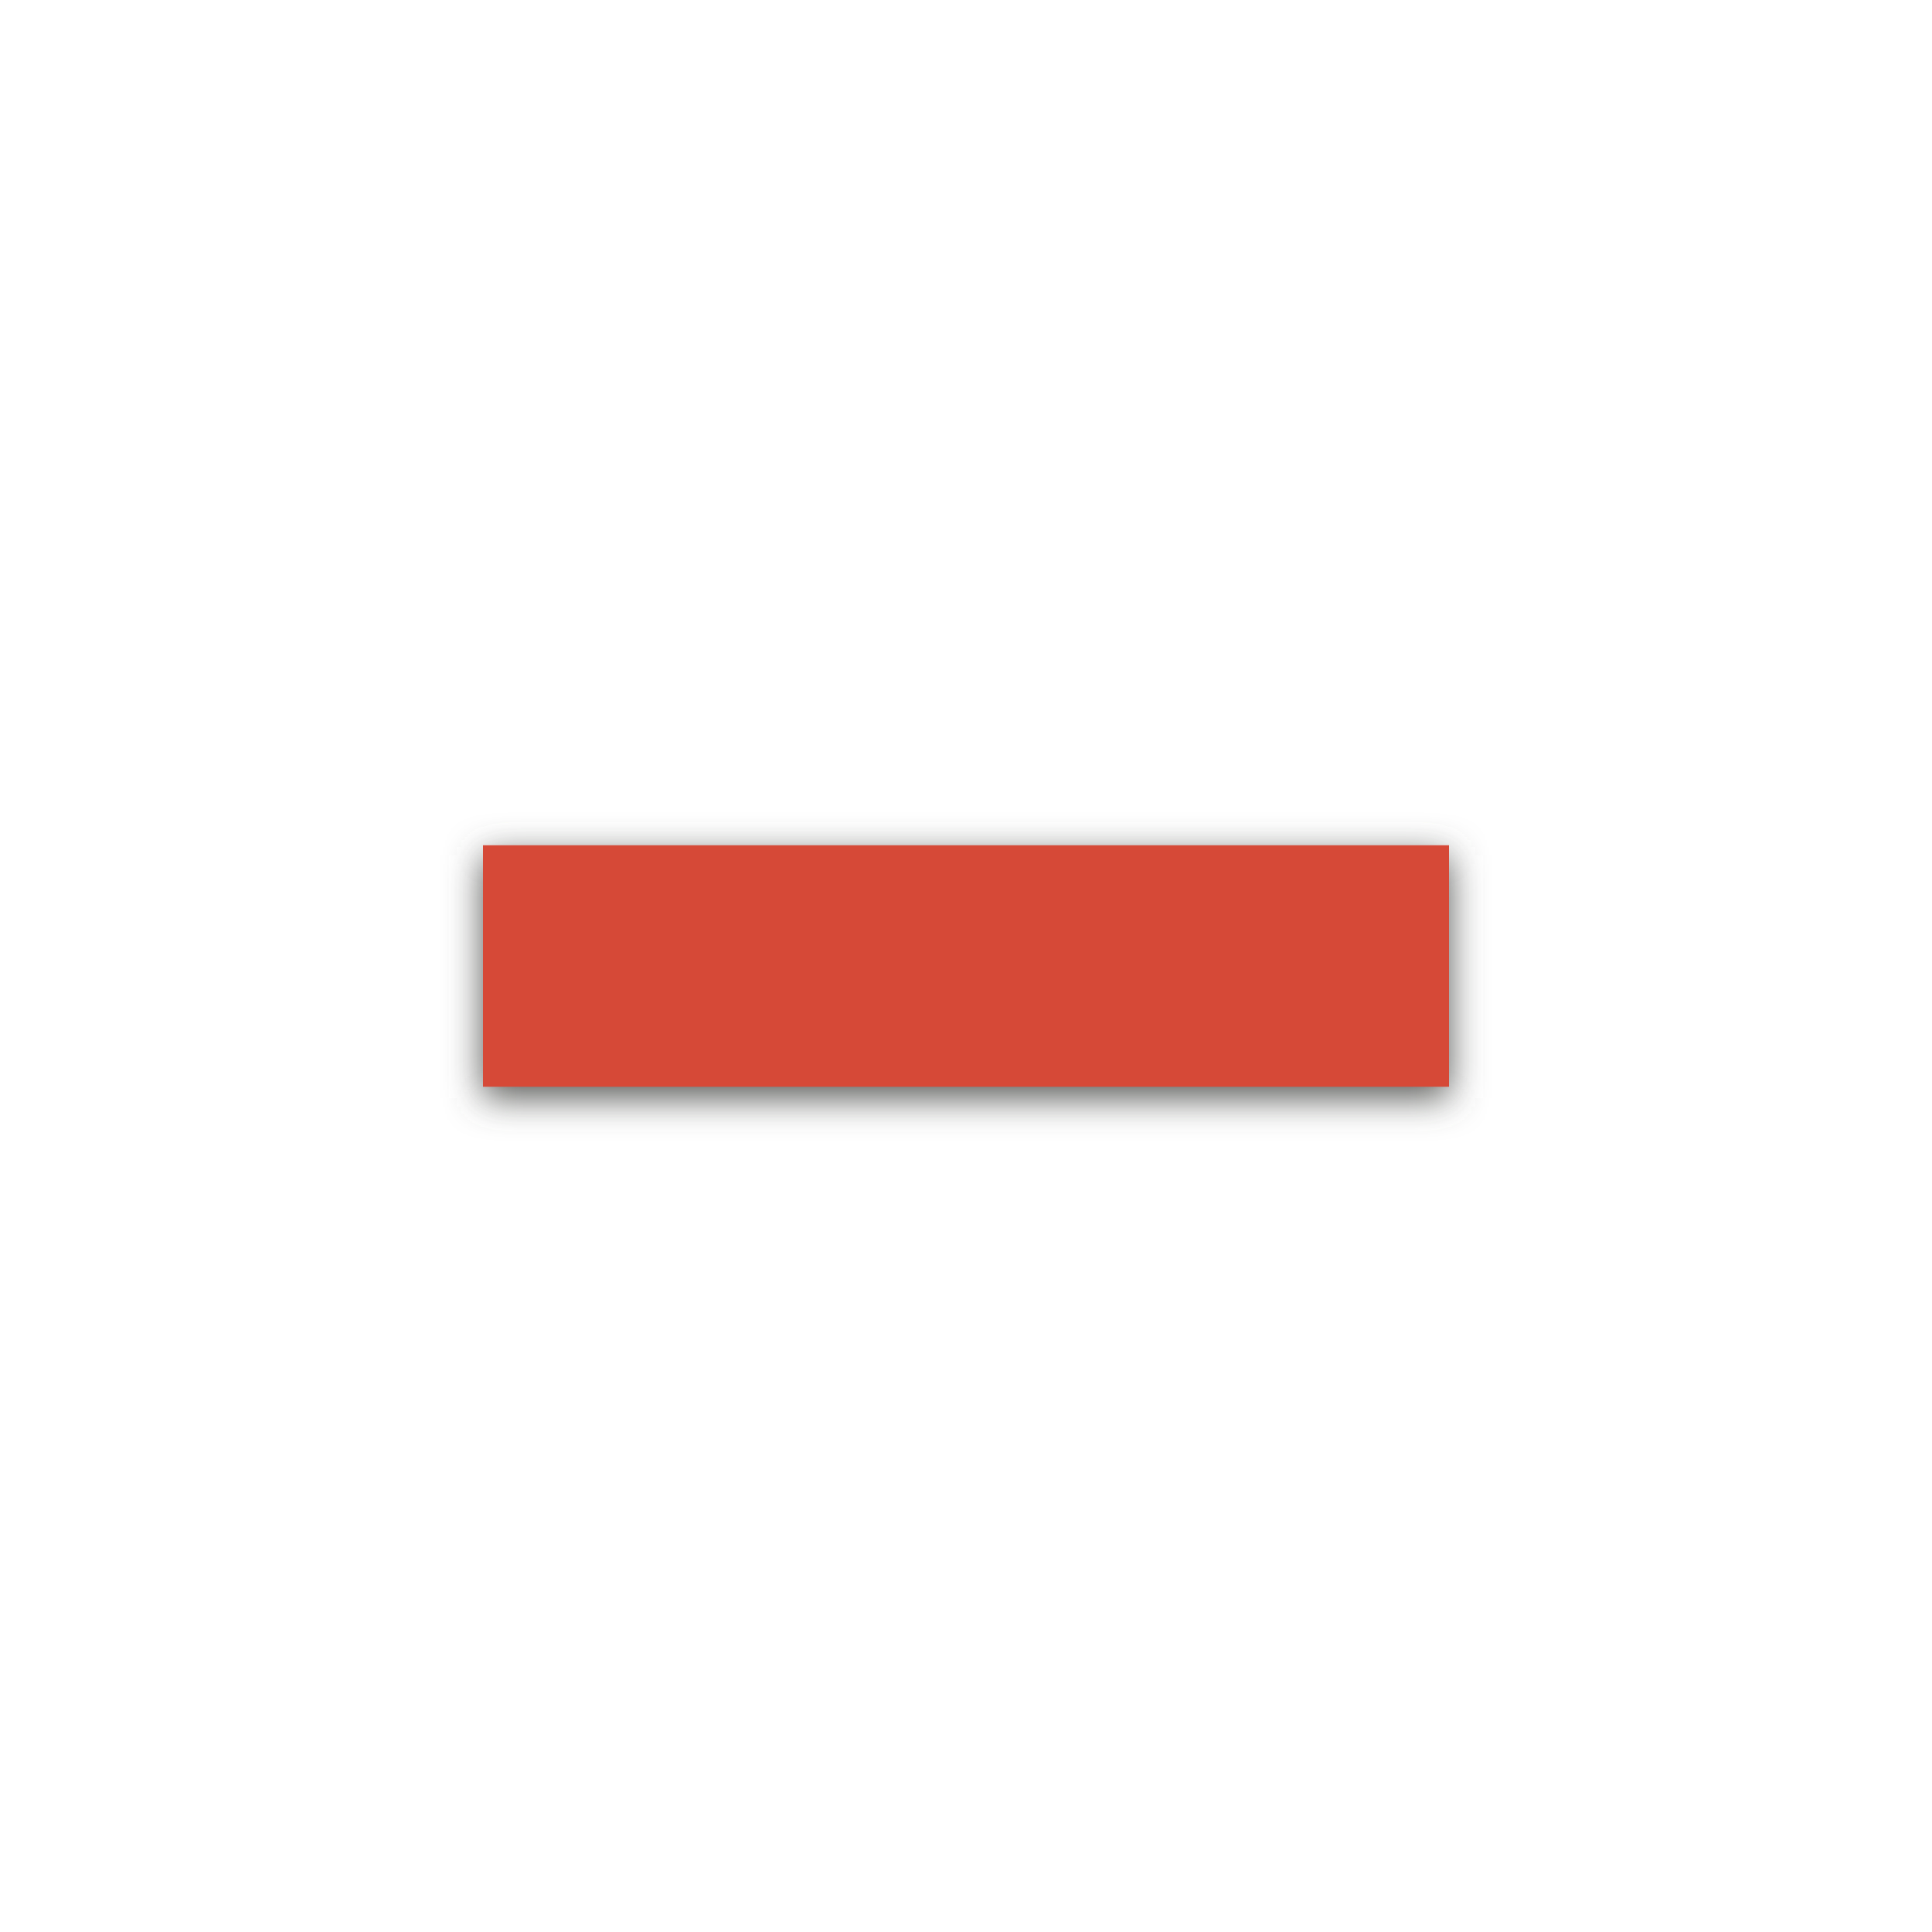
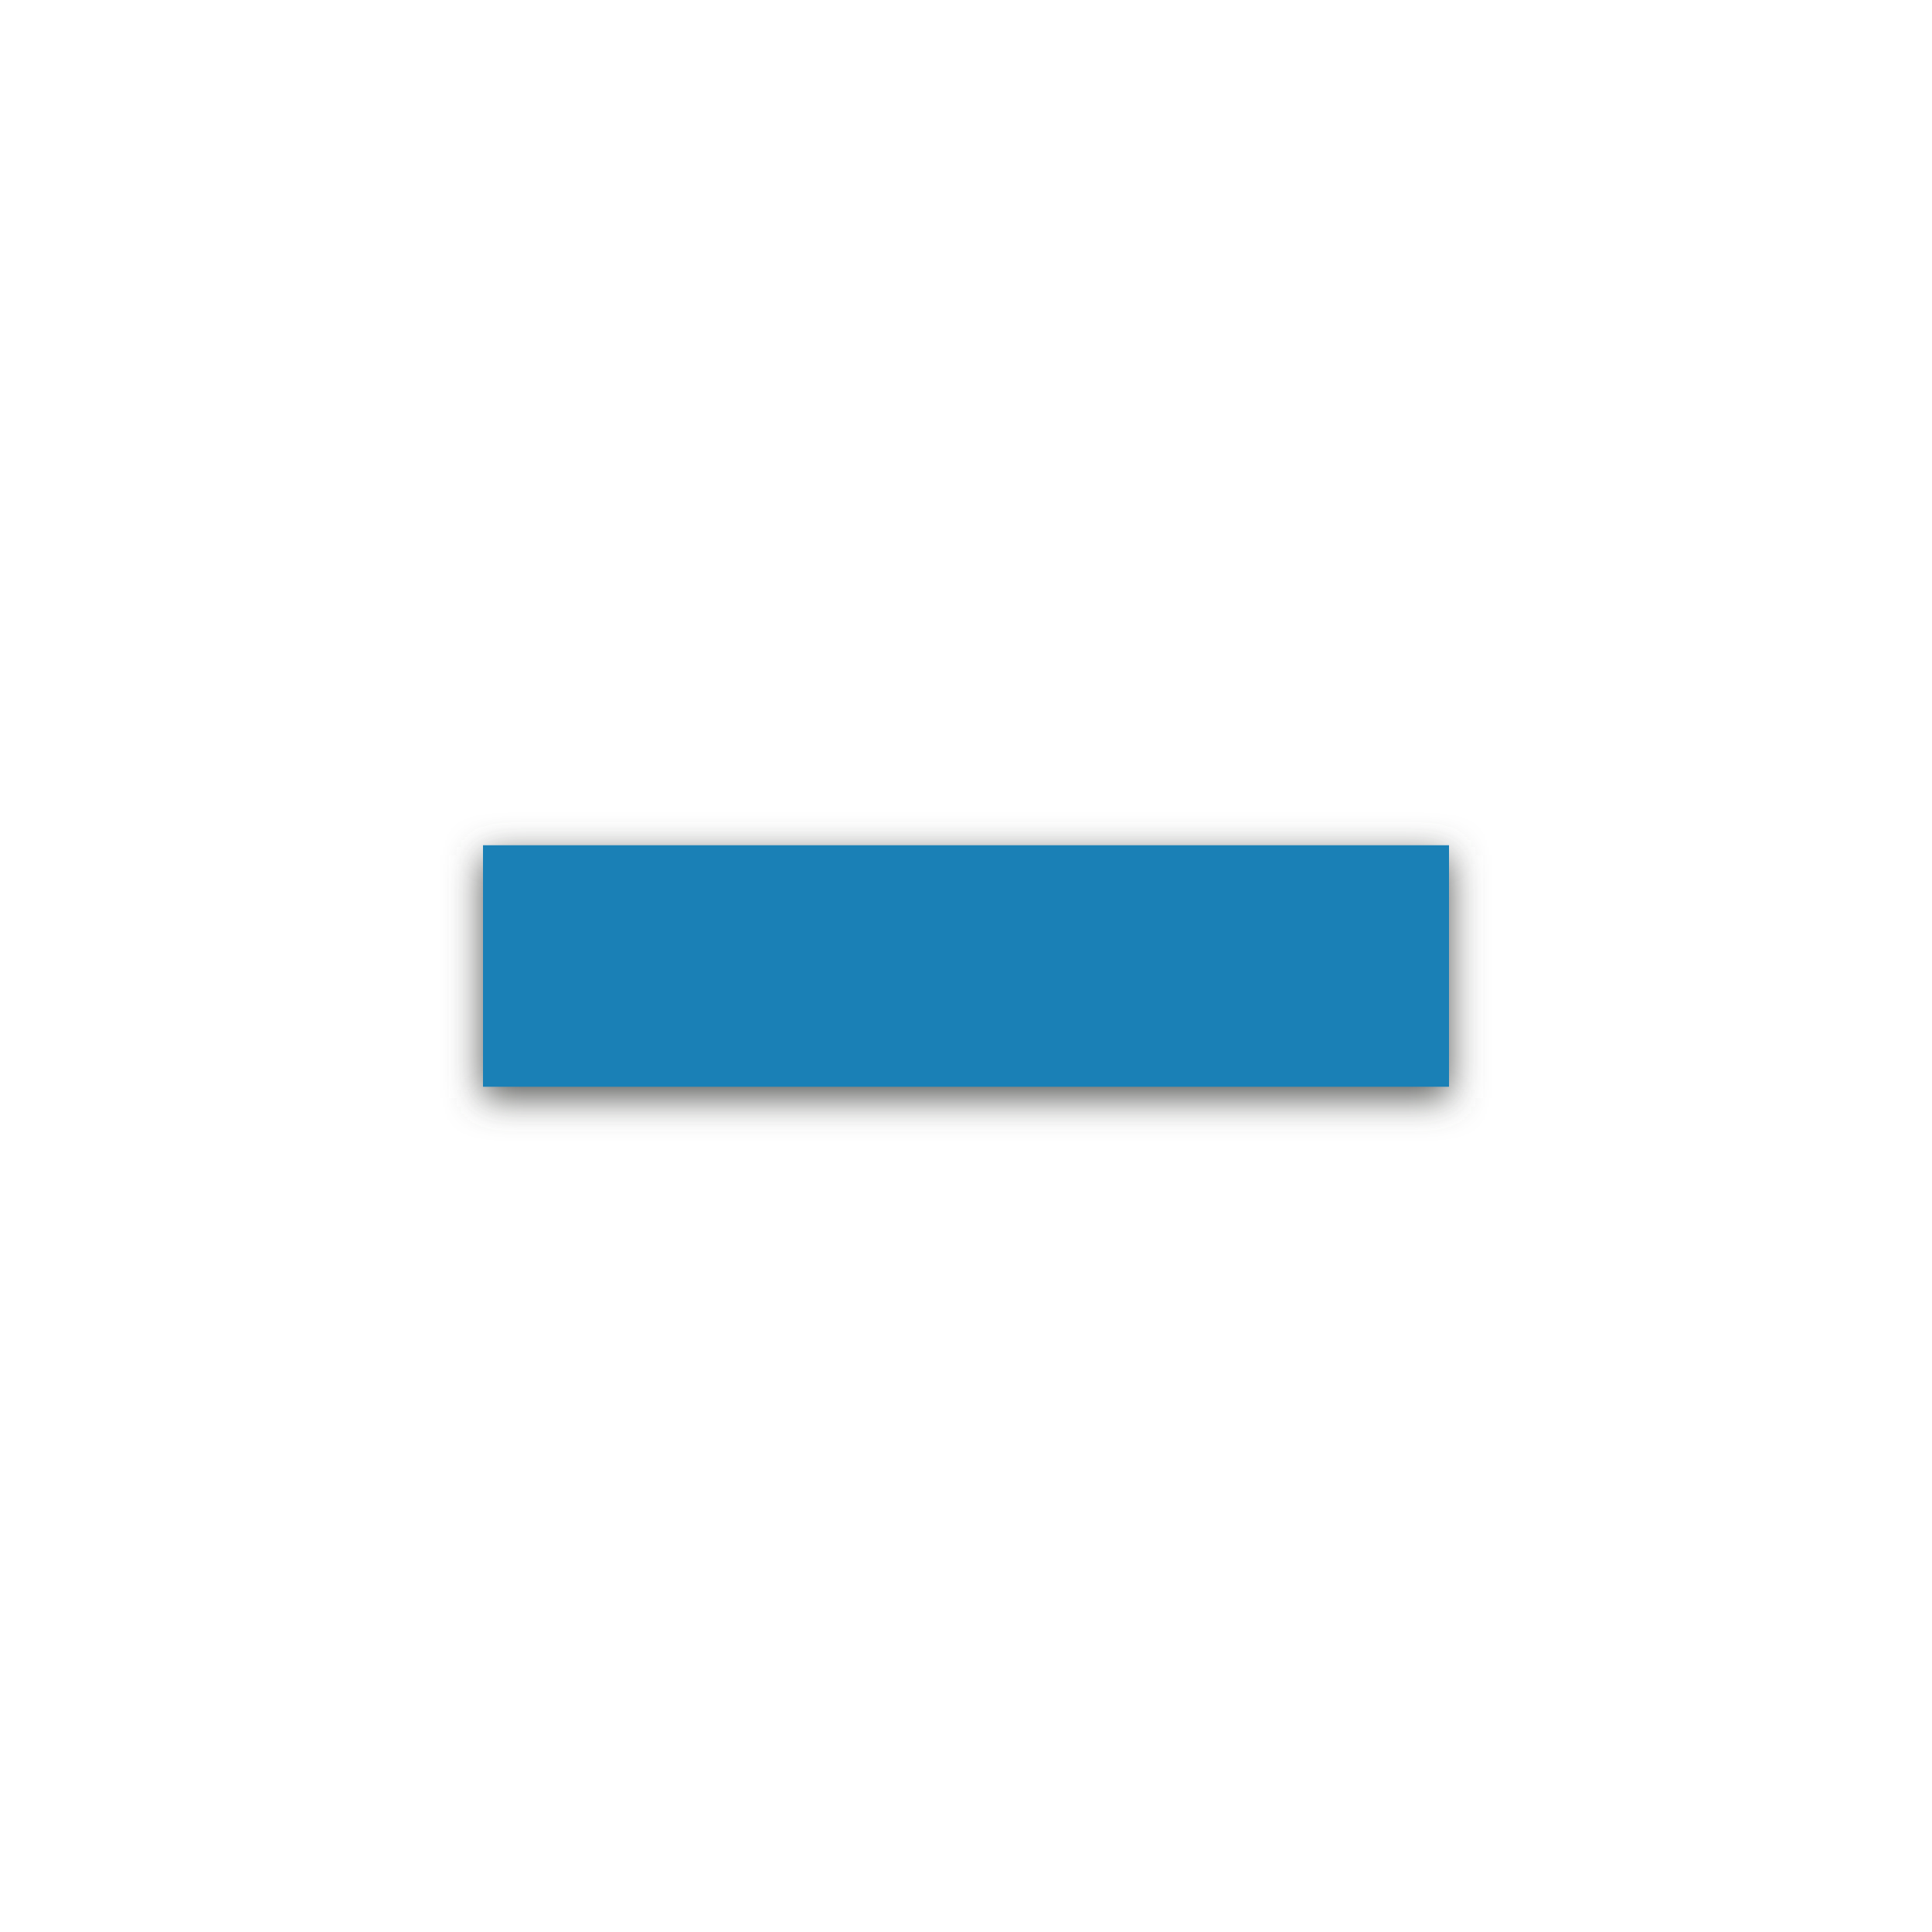
<svg xmlns="http://www.w3.org/2000/svg" viewBox="0 0 16 16">
  <defs>
    <filter width="1.09" x="-.045" y="-.18" height="1.36" id="filter3971">
      <feGaussianBlur stdDeviation=".15" />
    </filter>
  </defs>
  <g transform="translate(0 -1036.362)">
    <rect width="8" x="4" y="1043.451" height="2" style="fill:#555753;filter:url(#filter3971)" />
-     <rect width="8" x="4" y="7" height="2" style="fill:#d64937" transform="translate(0 1036.362)" />
+     <rect width="8" x="4" y="7" height="2" style="fill:#1a80b6" transform="translate(0 1036.362)" />
  </g>
</svg>
